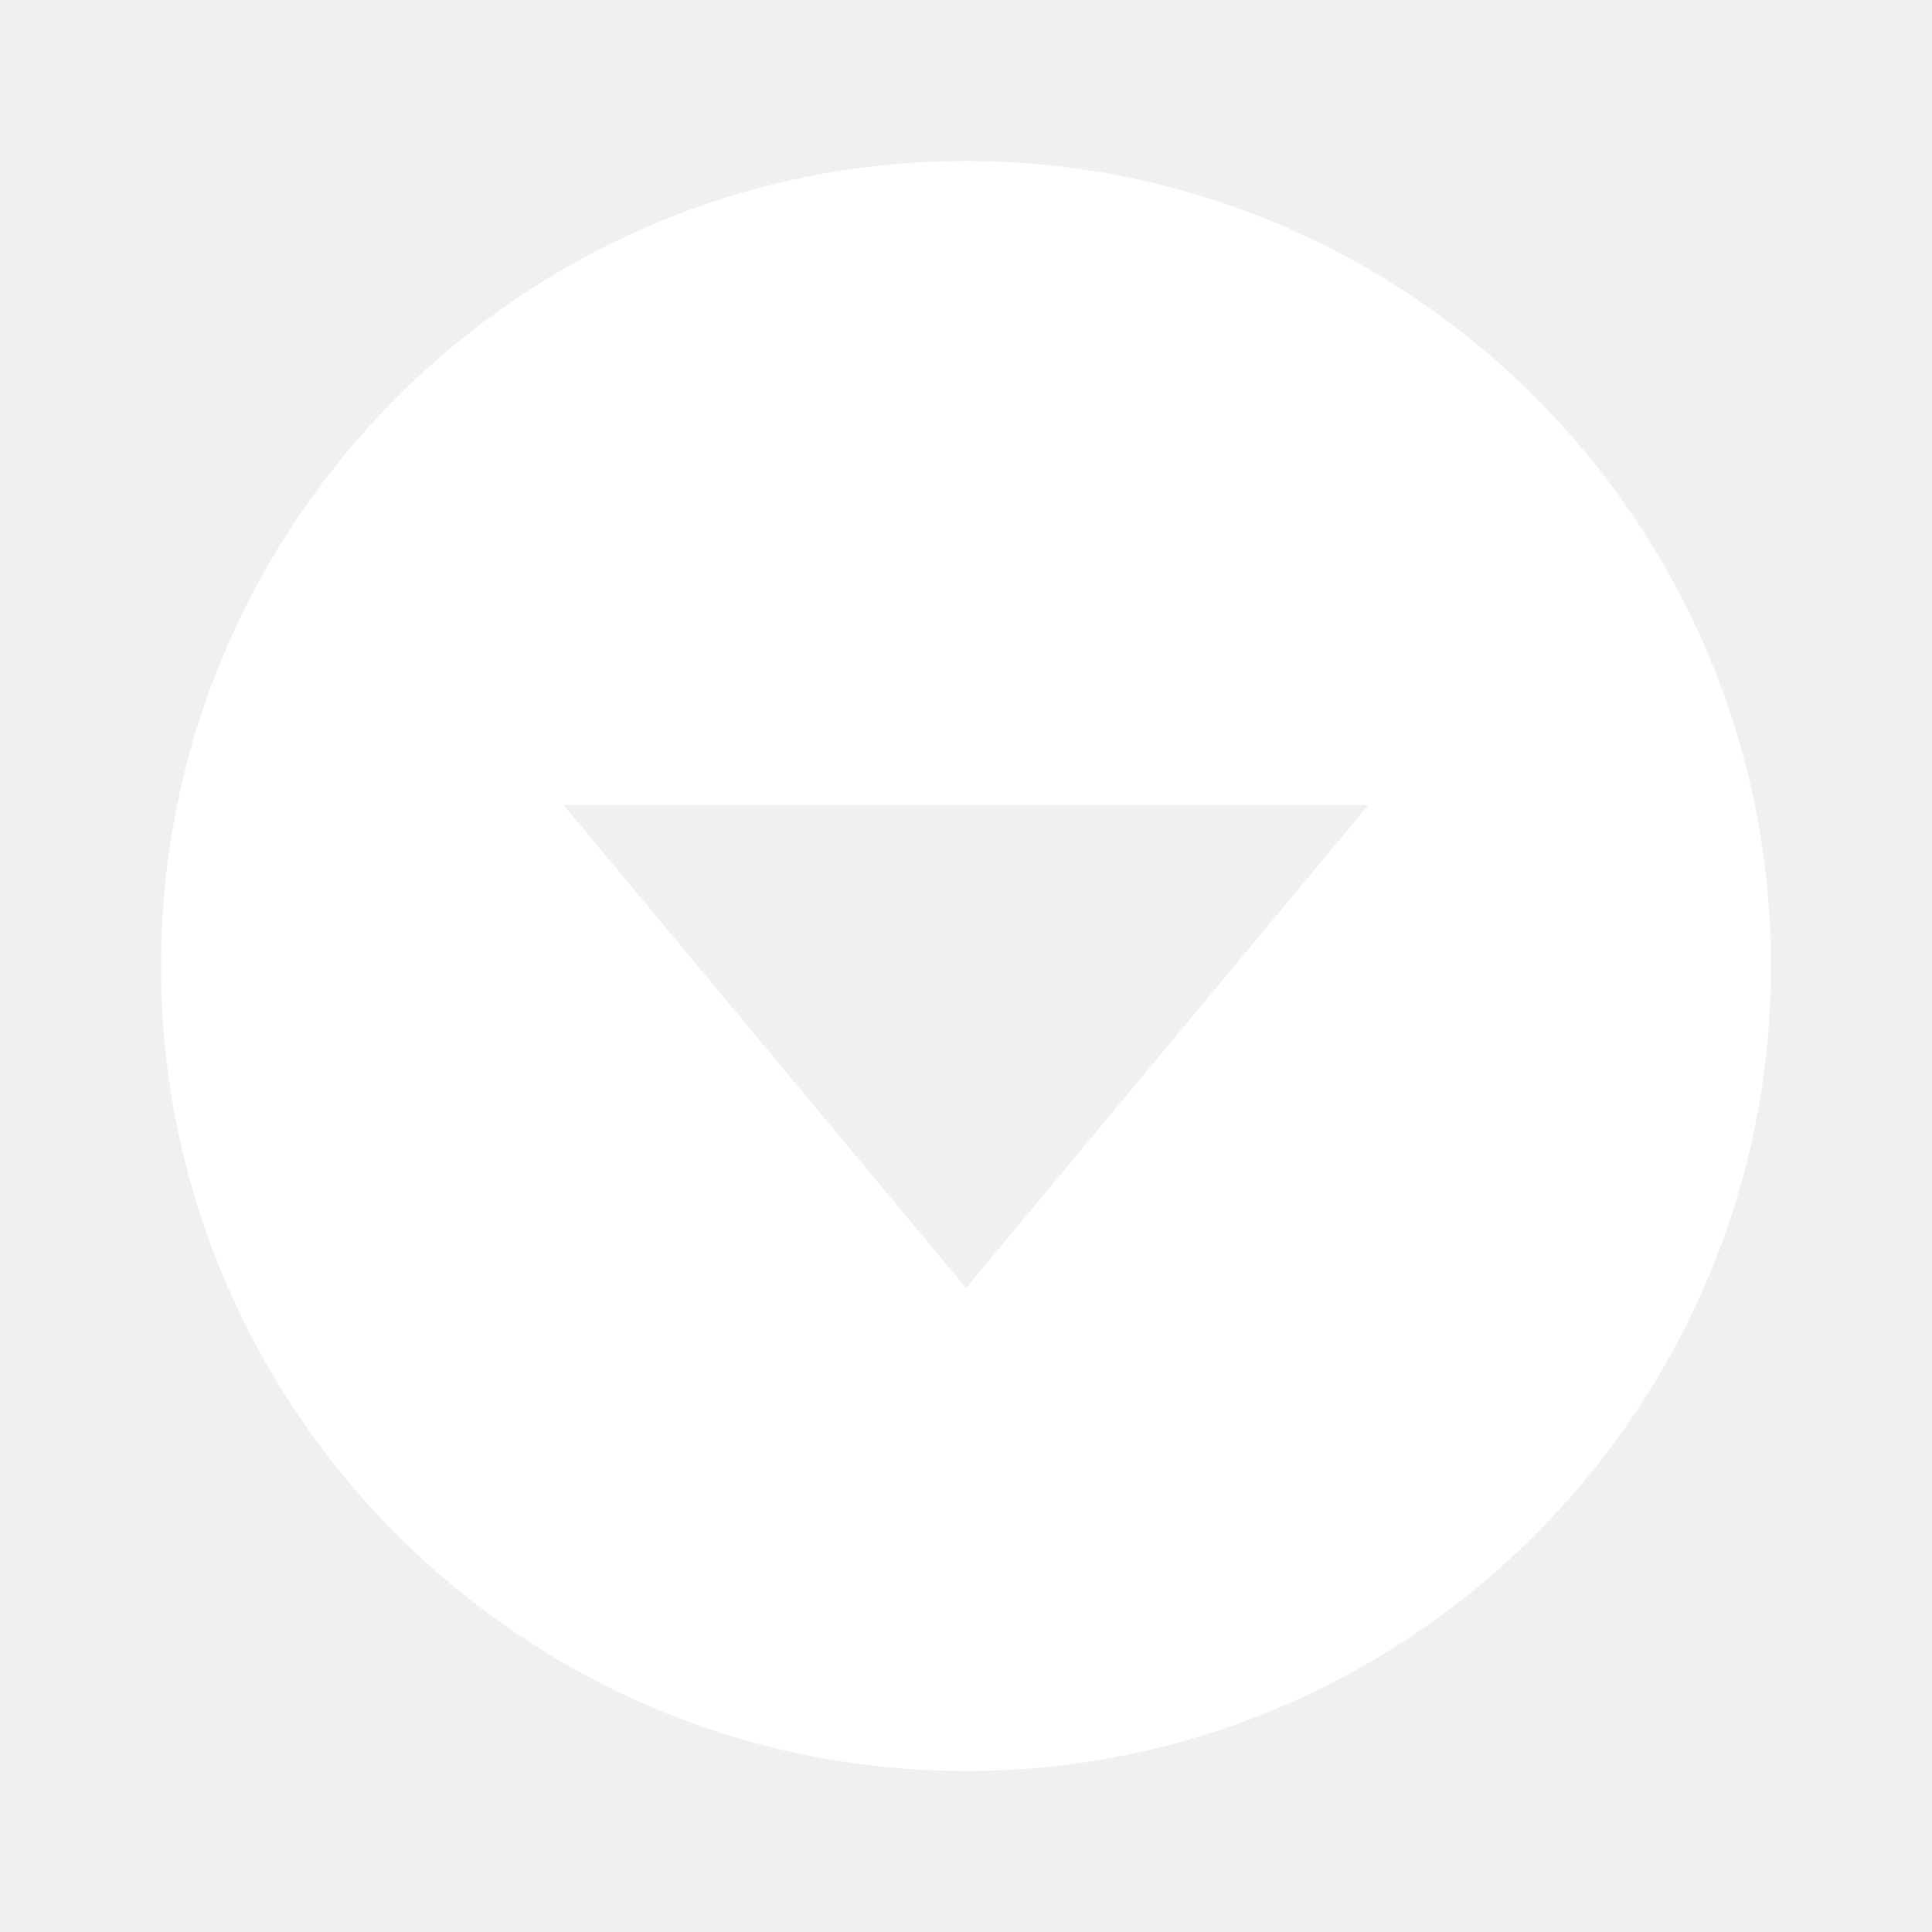
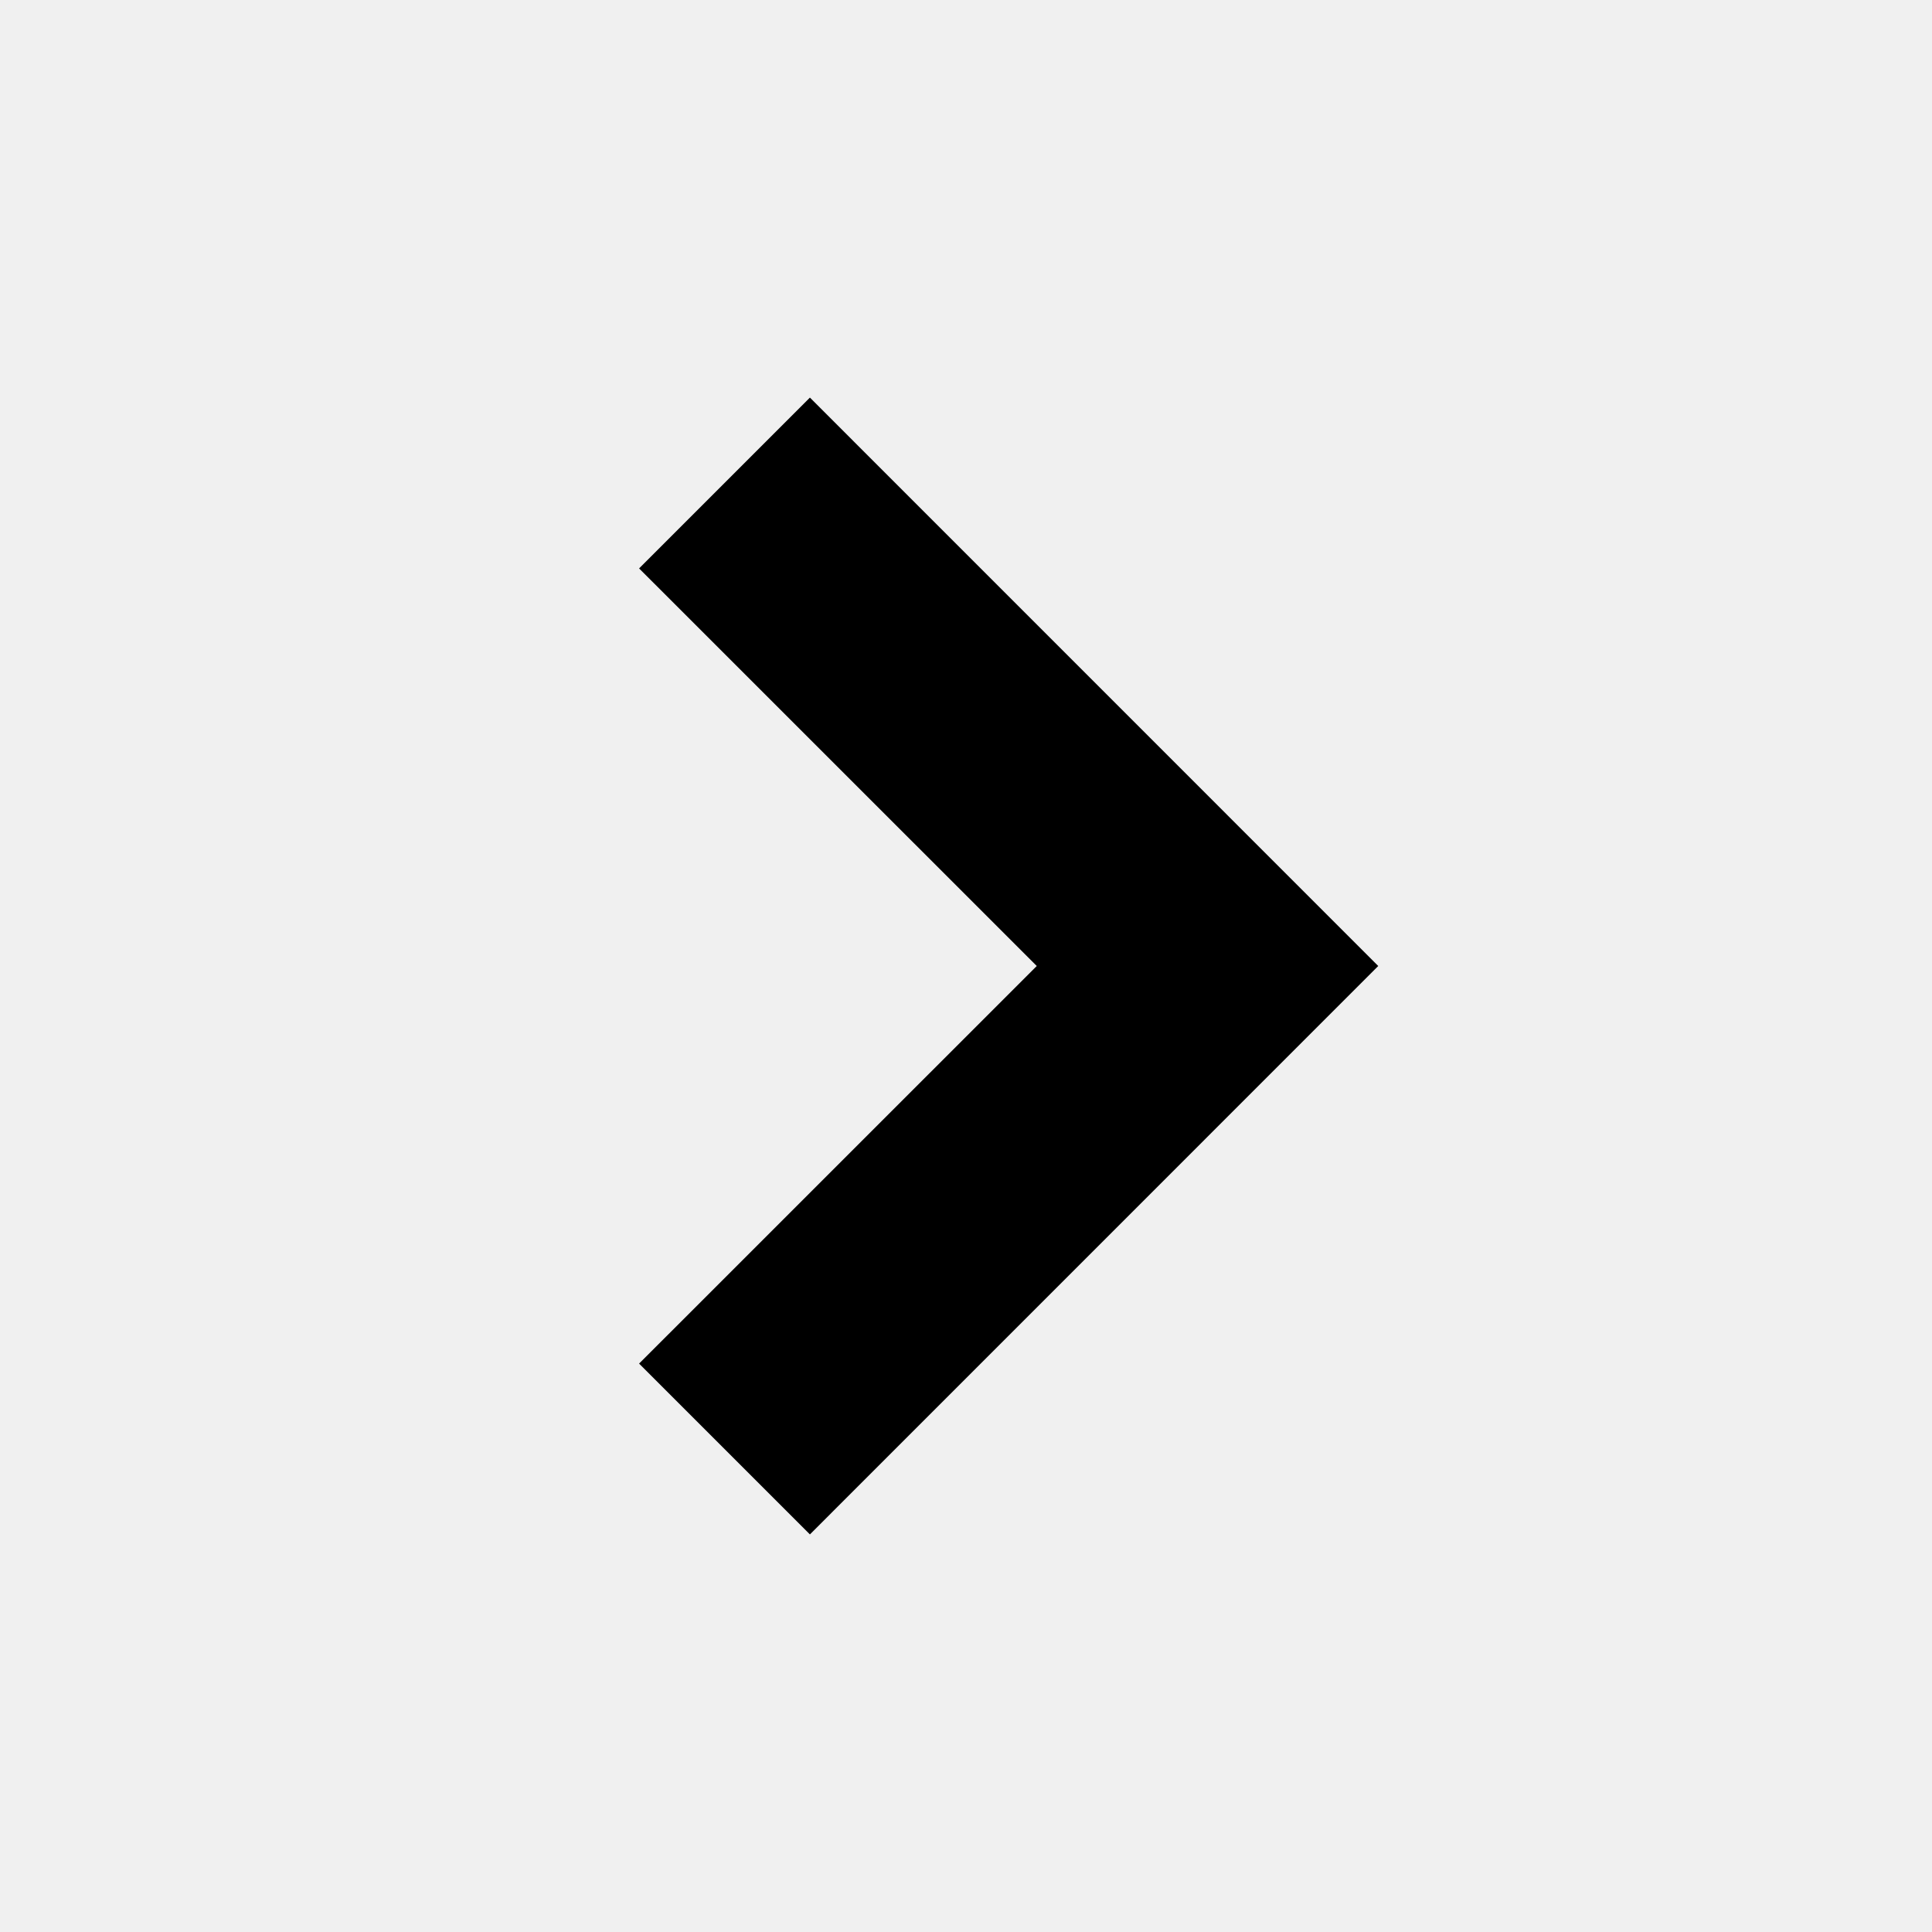
- <svg xmlns="http://www.w3.org/2000/svg" width="24" height="24" viewBox="0 0 24 24" style="fill: #FFF;transform: ;msFilter:;">
-   <path d="M12 2C6.486 2 2 6.486 2 12s4.486 10 10 10c5.515 0 10-4.486 10-10S17.515 2 12 2zm0 14-5-6h10l-5 6z" />
+ <svg xmlns="http://www.w3.org/2000/svg" width="60" height="60" viewBox="0 0 24 24" style="fill: rgba(0, 0, 0, 1);transform: ;msFilter:;">
+   <path d="M10.061 19.061 17.121 12l-7.06-7.061-2.122 2.122L12.879 12l-4.94 4.939z" />
</svg>
